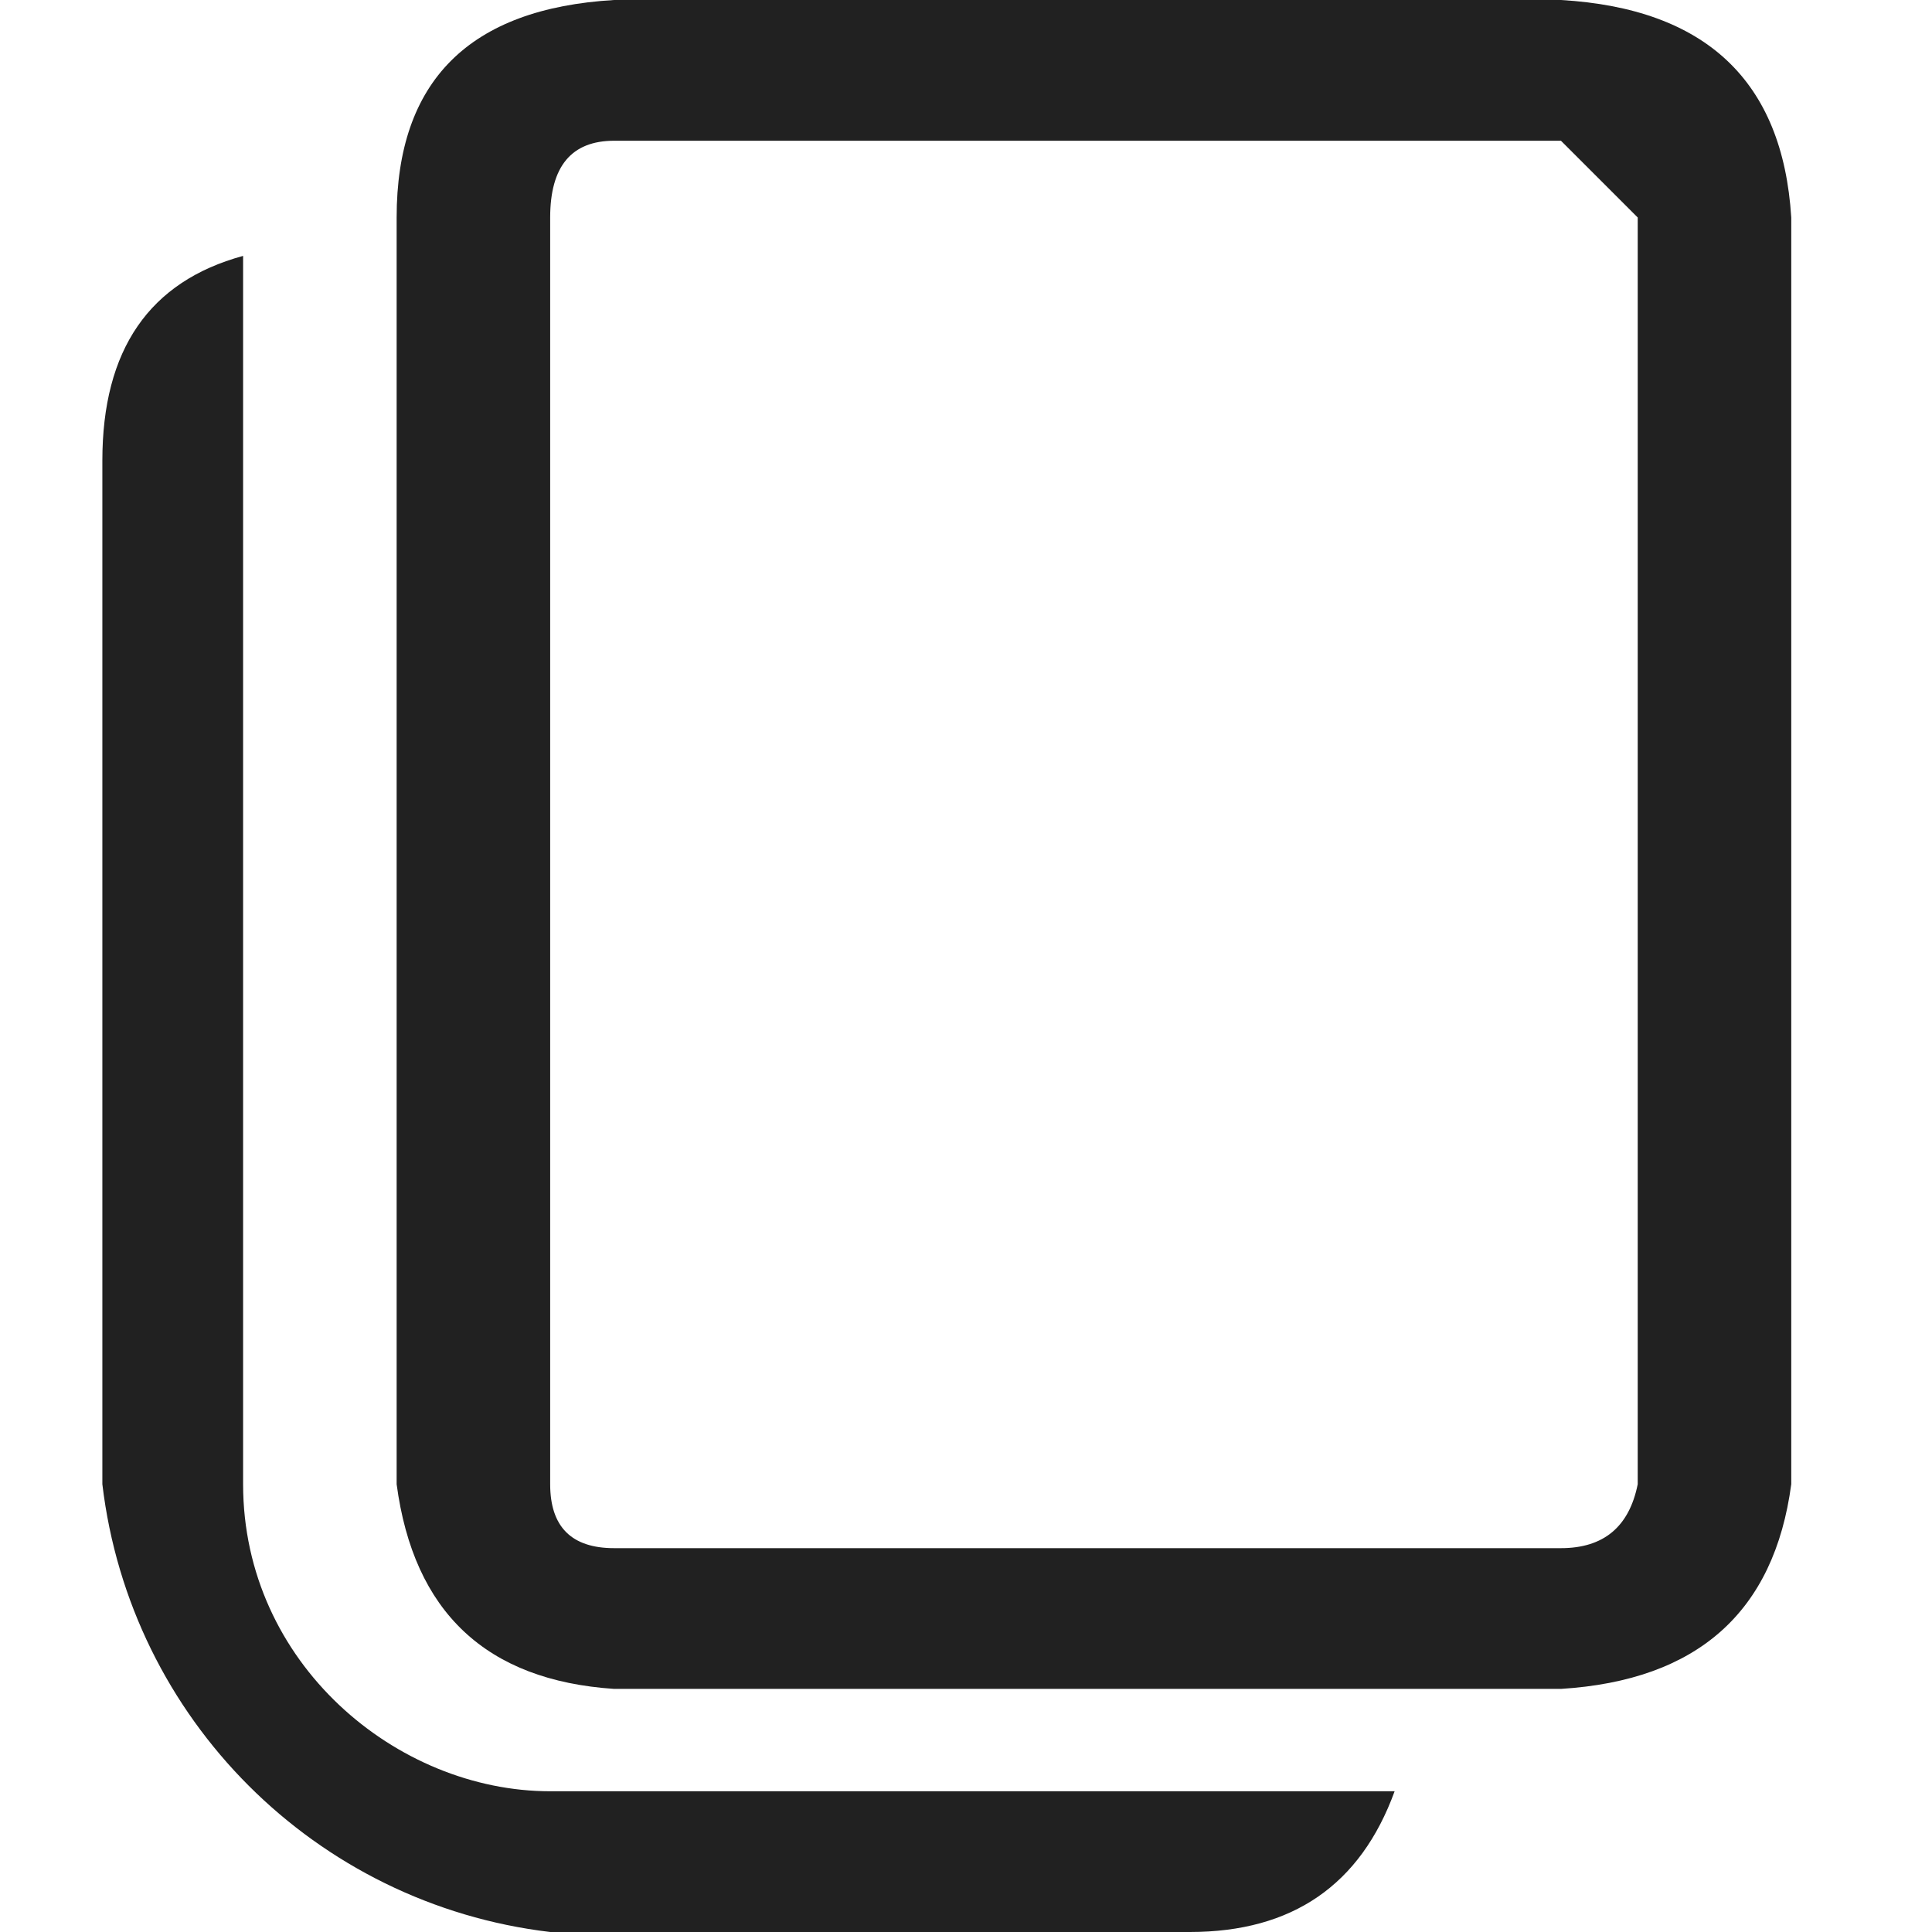
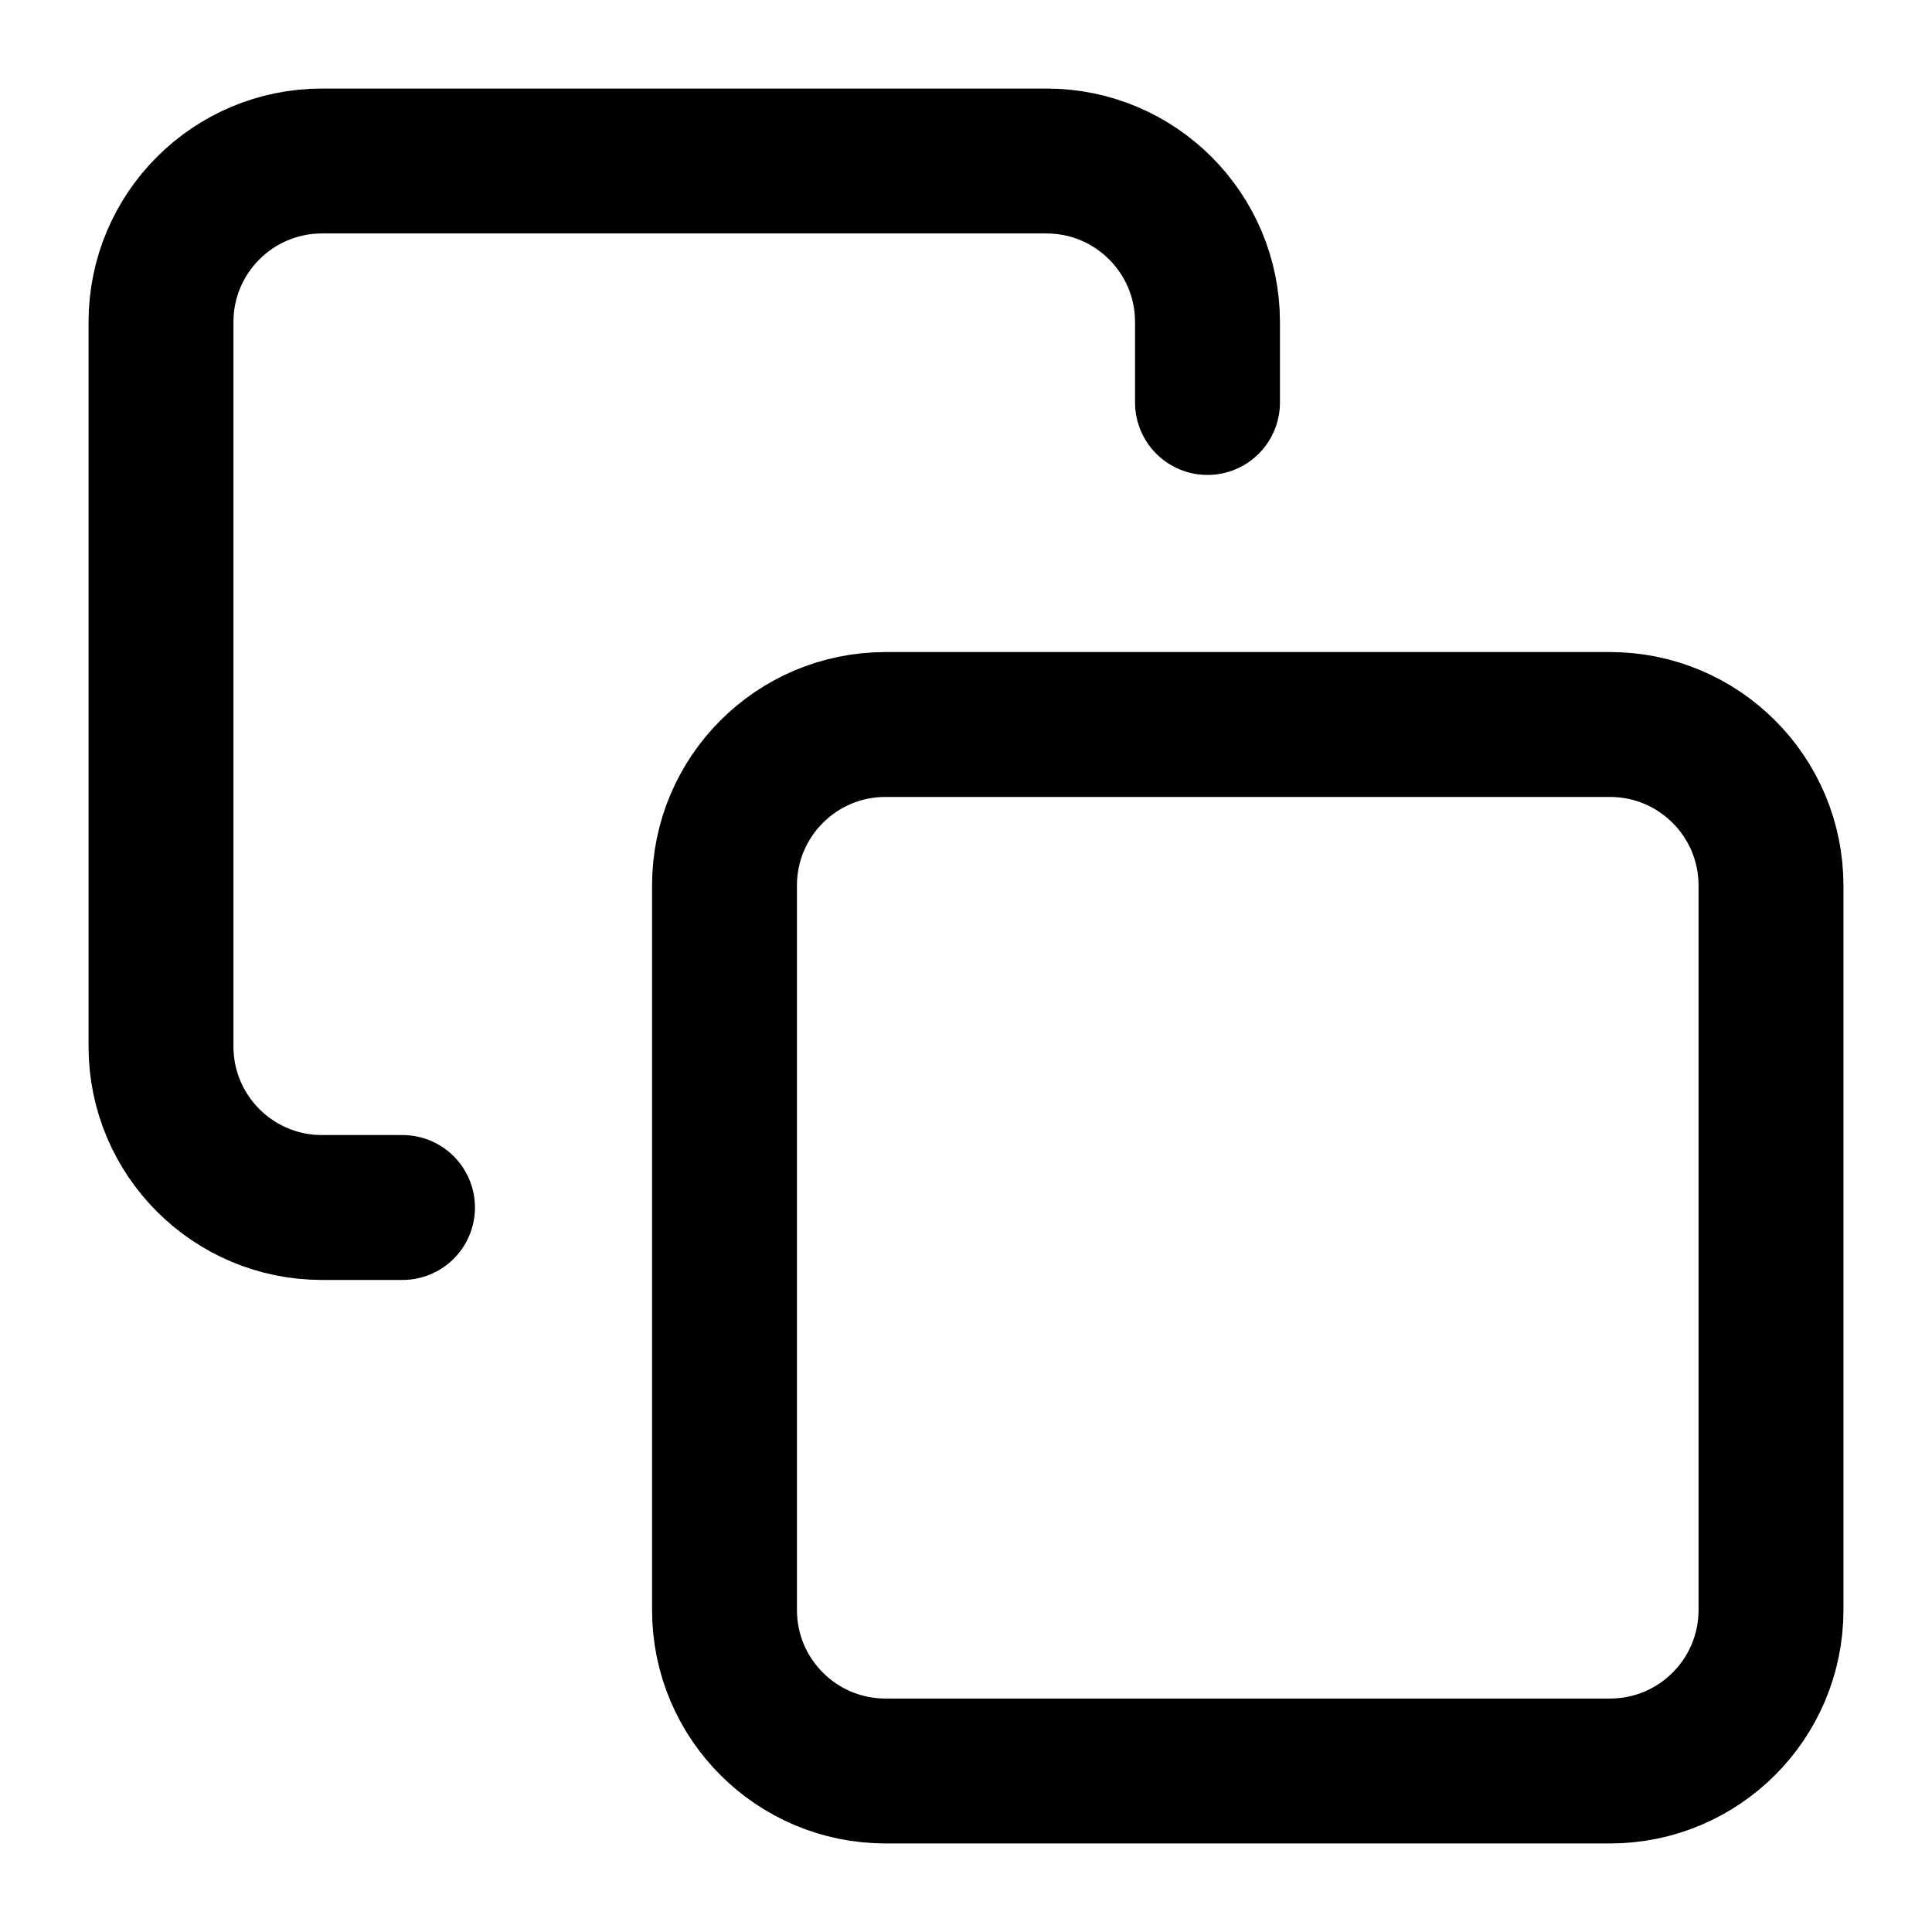
- <svg xmlns="http://www.w3.org/2000/svg" xml:space="preserve" width="20" height="20" style="shape-rendering:geometricPrecision;text-rendering:geometricPrecision;image-rendering:optimizeQuality;fill-rule:evenodd;clip-rule:evenodd" viewBox="0 0 0.151 0.151">
-   <g id="Layer_x0020_1">
-     <path d="M0 0h.151v.151H0z" style="fill:none" />
-     <path id="Layer_x0020_1_0" d="M.122 0Q.139.001.14.017v.099Q.138.131.122.132H.048Q.033.131.031.116V.017Q.031.001.048 0zm0 .011H.048q-.005 0-.005.006v.099q0 .005.005.005h.074q.005 0 .006-.005V.017zM.019.02v.096C.019.13.031.14.043.14h.066Q.105.151.093.151h-.05A.04.04 0 0 1 .008.116v-.08q0-.013.011-.016" style="fill:#212121;fill-rule:nonzero" />
-   </g>
+ <svg xmlns="http://www.w3.org/2000/svg" viewBox="0 0 24 24" width="16" height="16" fill="none" stroke="currentColor" stroke-width="1.8" stroke-linecap="round" stroke-linejoin="round">
+   <rect x="9" y="9" width="13" height="13" rx="2" ry="2" />
+   <path d="M5 15H4a2 2 0 0 1-2-2V4a2 2 0 0 1 2-2h9a2 2 0 0 1 2 2v1" />
</svg>
